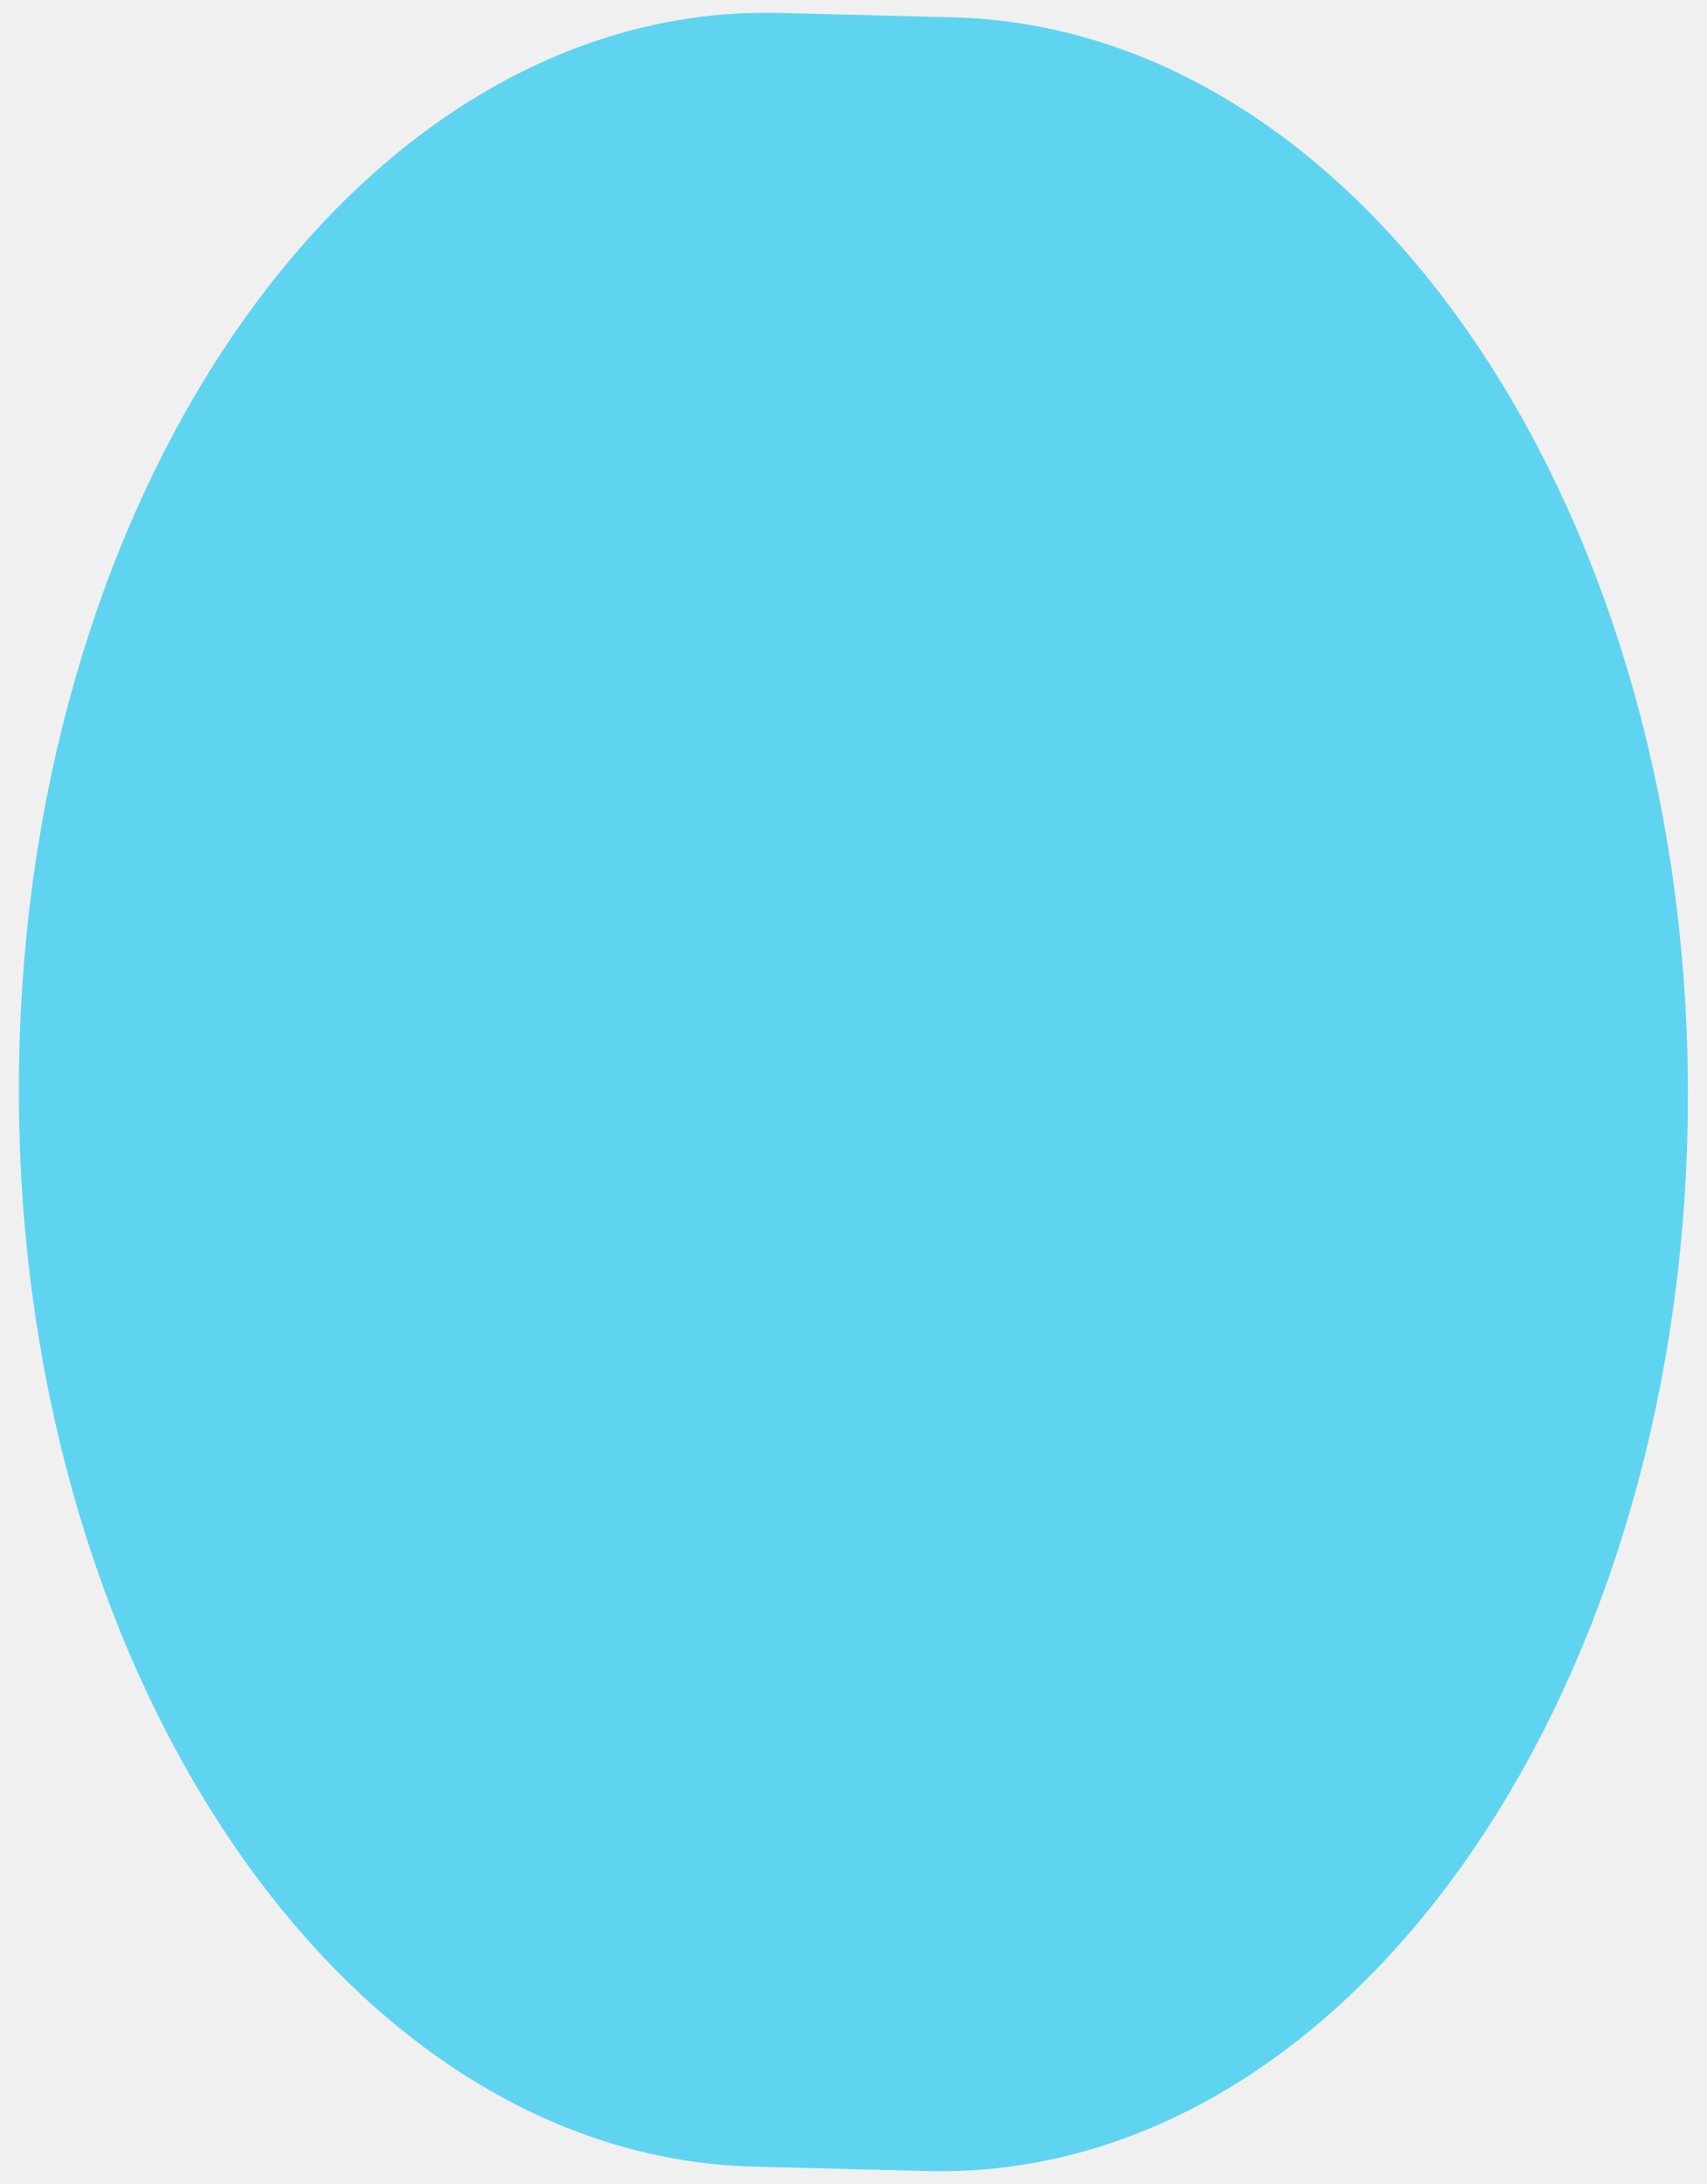
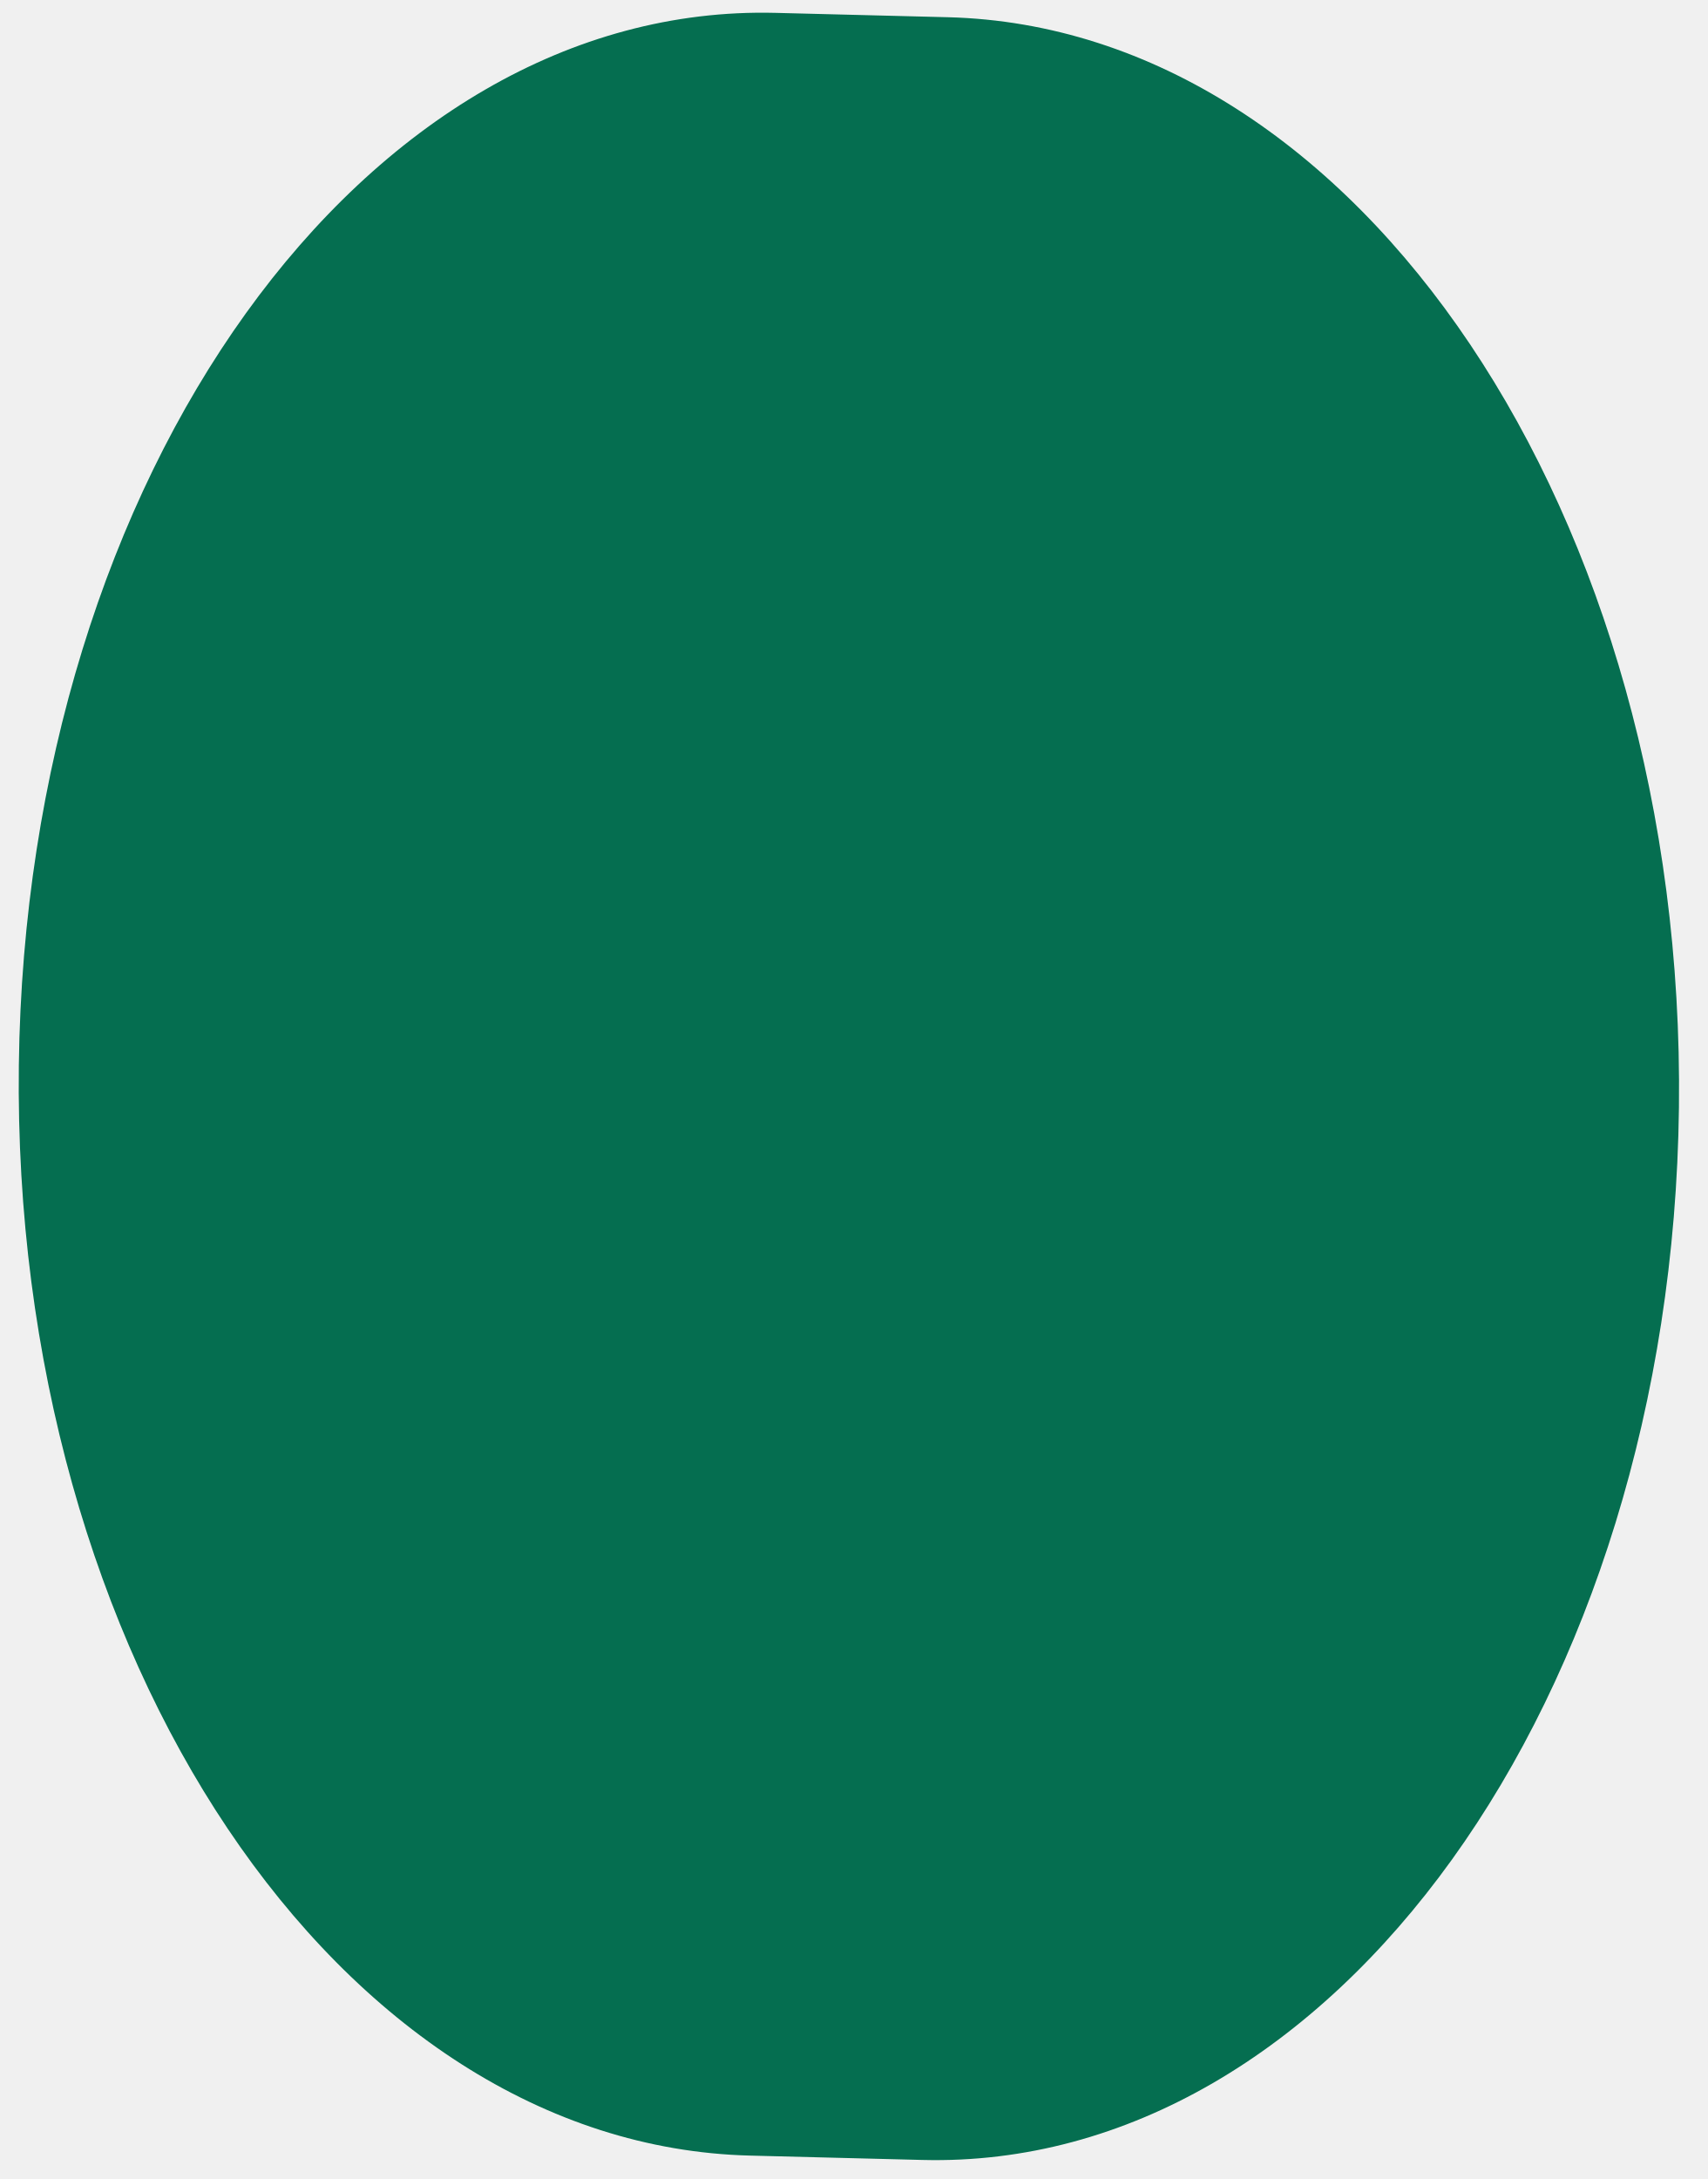
- <svg xmlns="http://www.w3.org/2000/svg" width="57.668" height="73.792" viewBox="0 0 57.668 73.792">
-   <path id="Path_504" data-name="Path 504" d="M36.631,0c20.1-.109,36.3,11.118,36.187,25.076l-.046,5.855C72.662,44.891,56.283,56.3,36.187,56.405S-.109,45.288,0,31.329l.046-5.855C.157,11.515,16.536.11,36.631,0Z" transform="translate(57.668 0.984) rotate(91)" fill="#5ed4f0" />
+ <svg xmlns="http://www.w3.org/2000/svg" width="58" height="74" viewBox="0 0 58 74" fill="none">
+   <g clip-path="url(#clip0_2_6)">
+     <path d="M57.029 37.609C56.787 57.708 45.279 73.71 31.325 73.353L25.472 73.205C11.516 72.852 0.394 56.276 0.64 36.181C0.886 16.086 12.389 0.085 26.344 0.437L32.197 0.585C46.152 0.94 57.269 17.516 57.029 37.609Z" fill="#056E50" />
+   </g>
+   <defs>
+     <clipPath id="clip0_2_6">
+       <rect width="57.668" height="73.792" fill="white" />
+     </clipPath>
+   </defs>
</svg>
